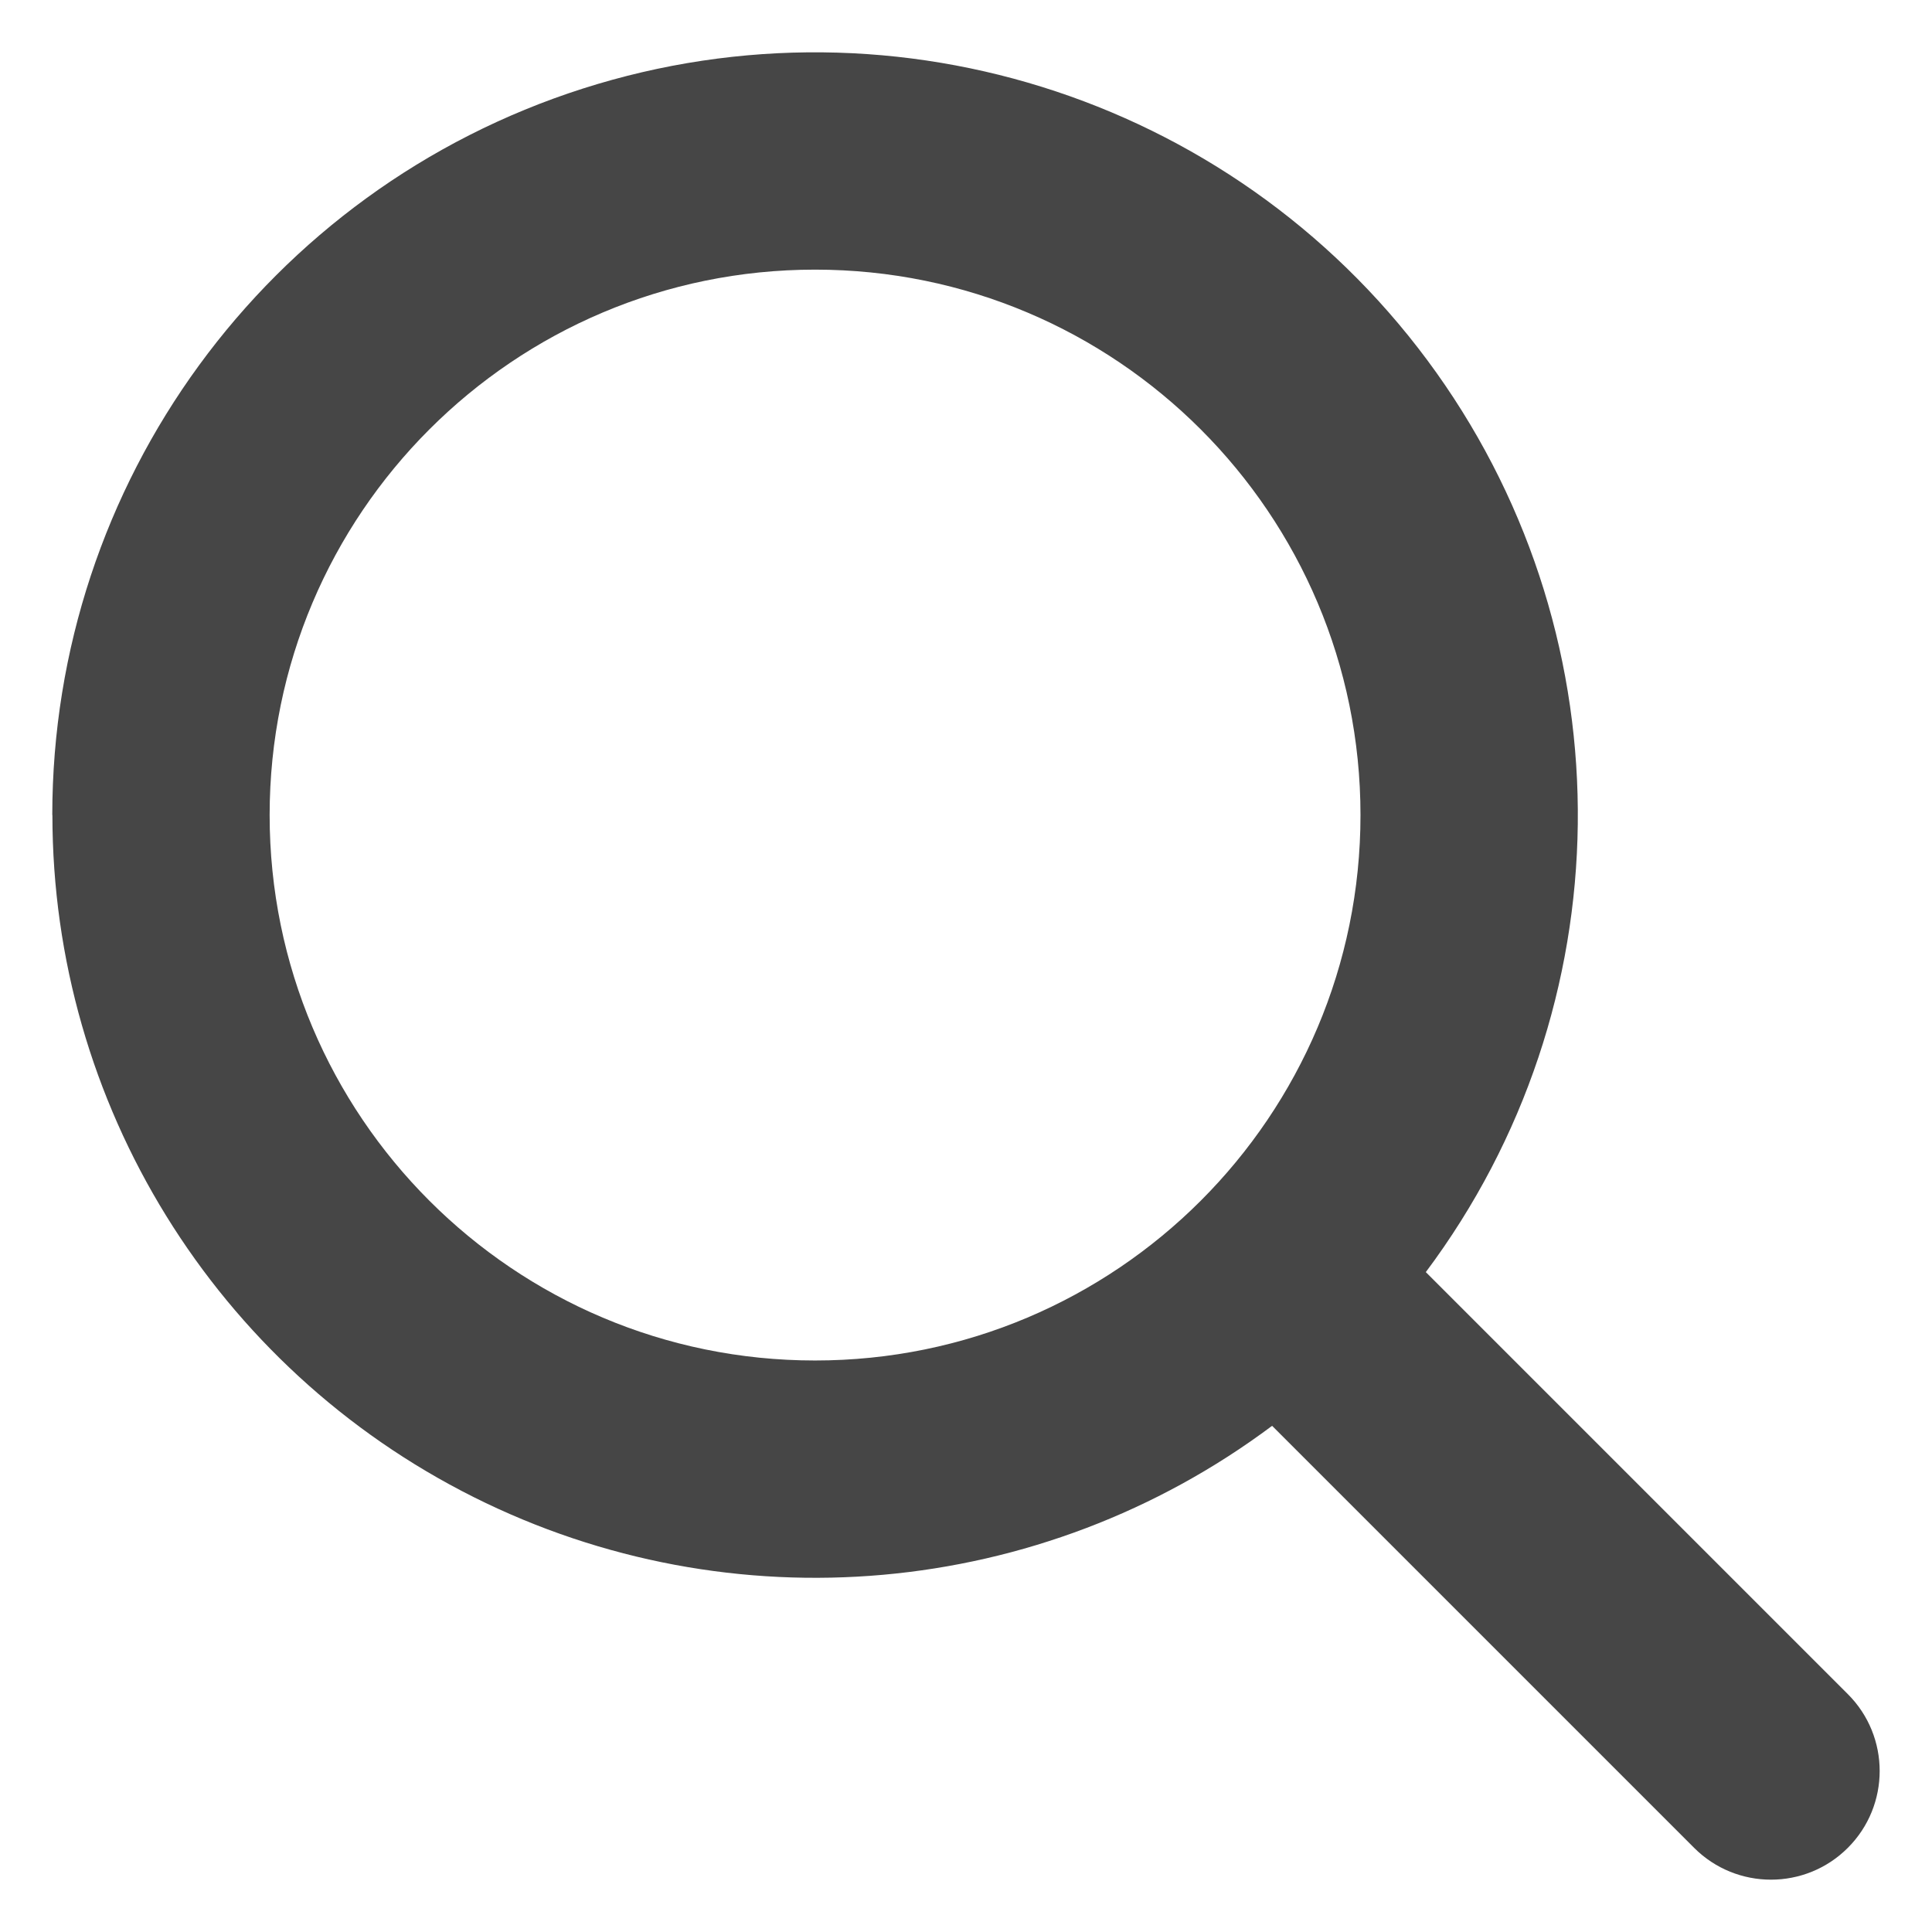
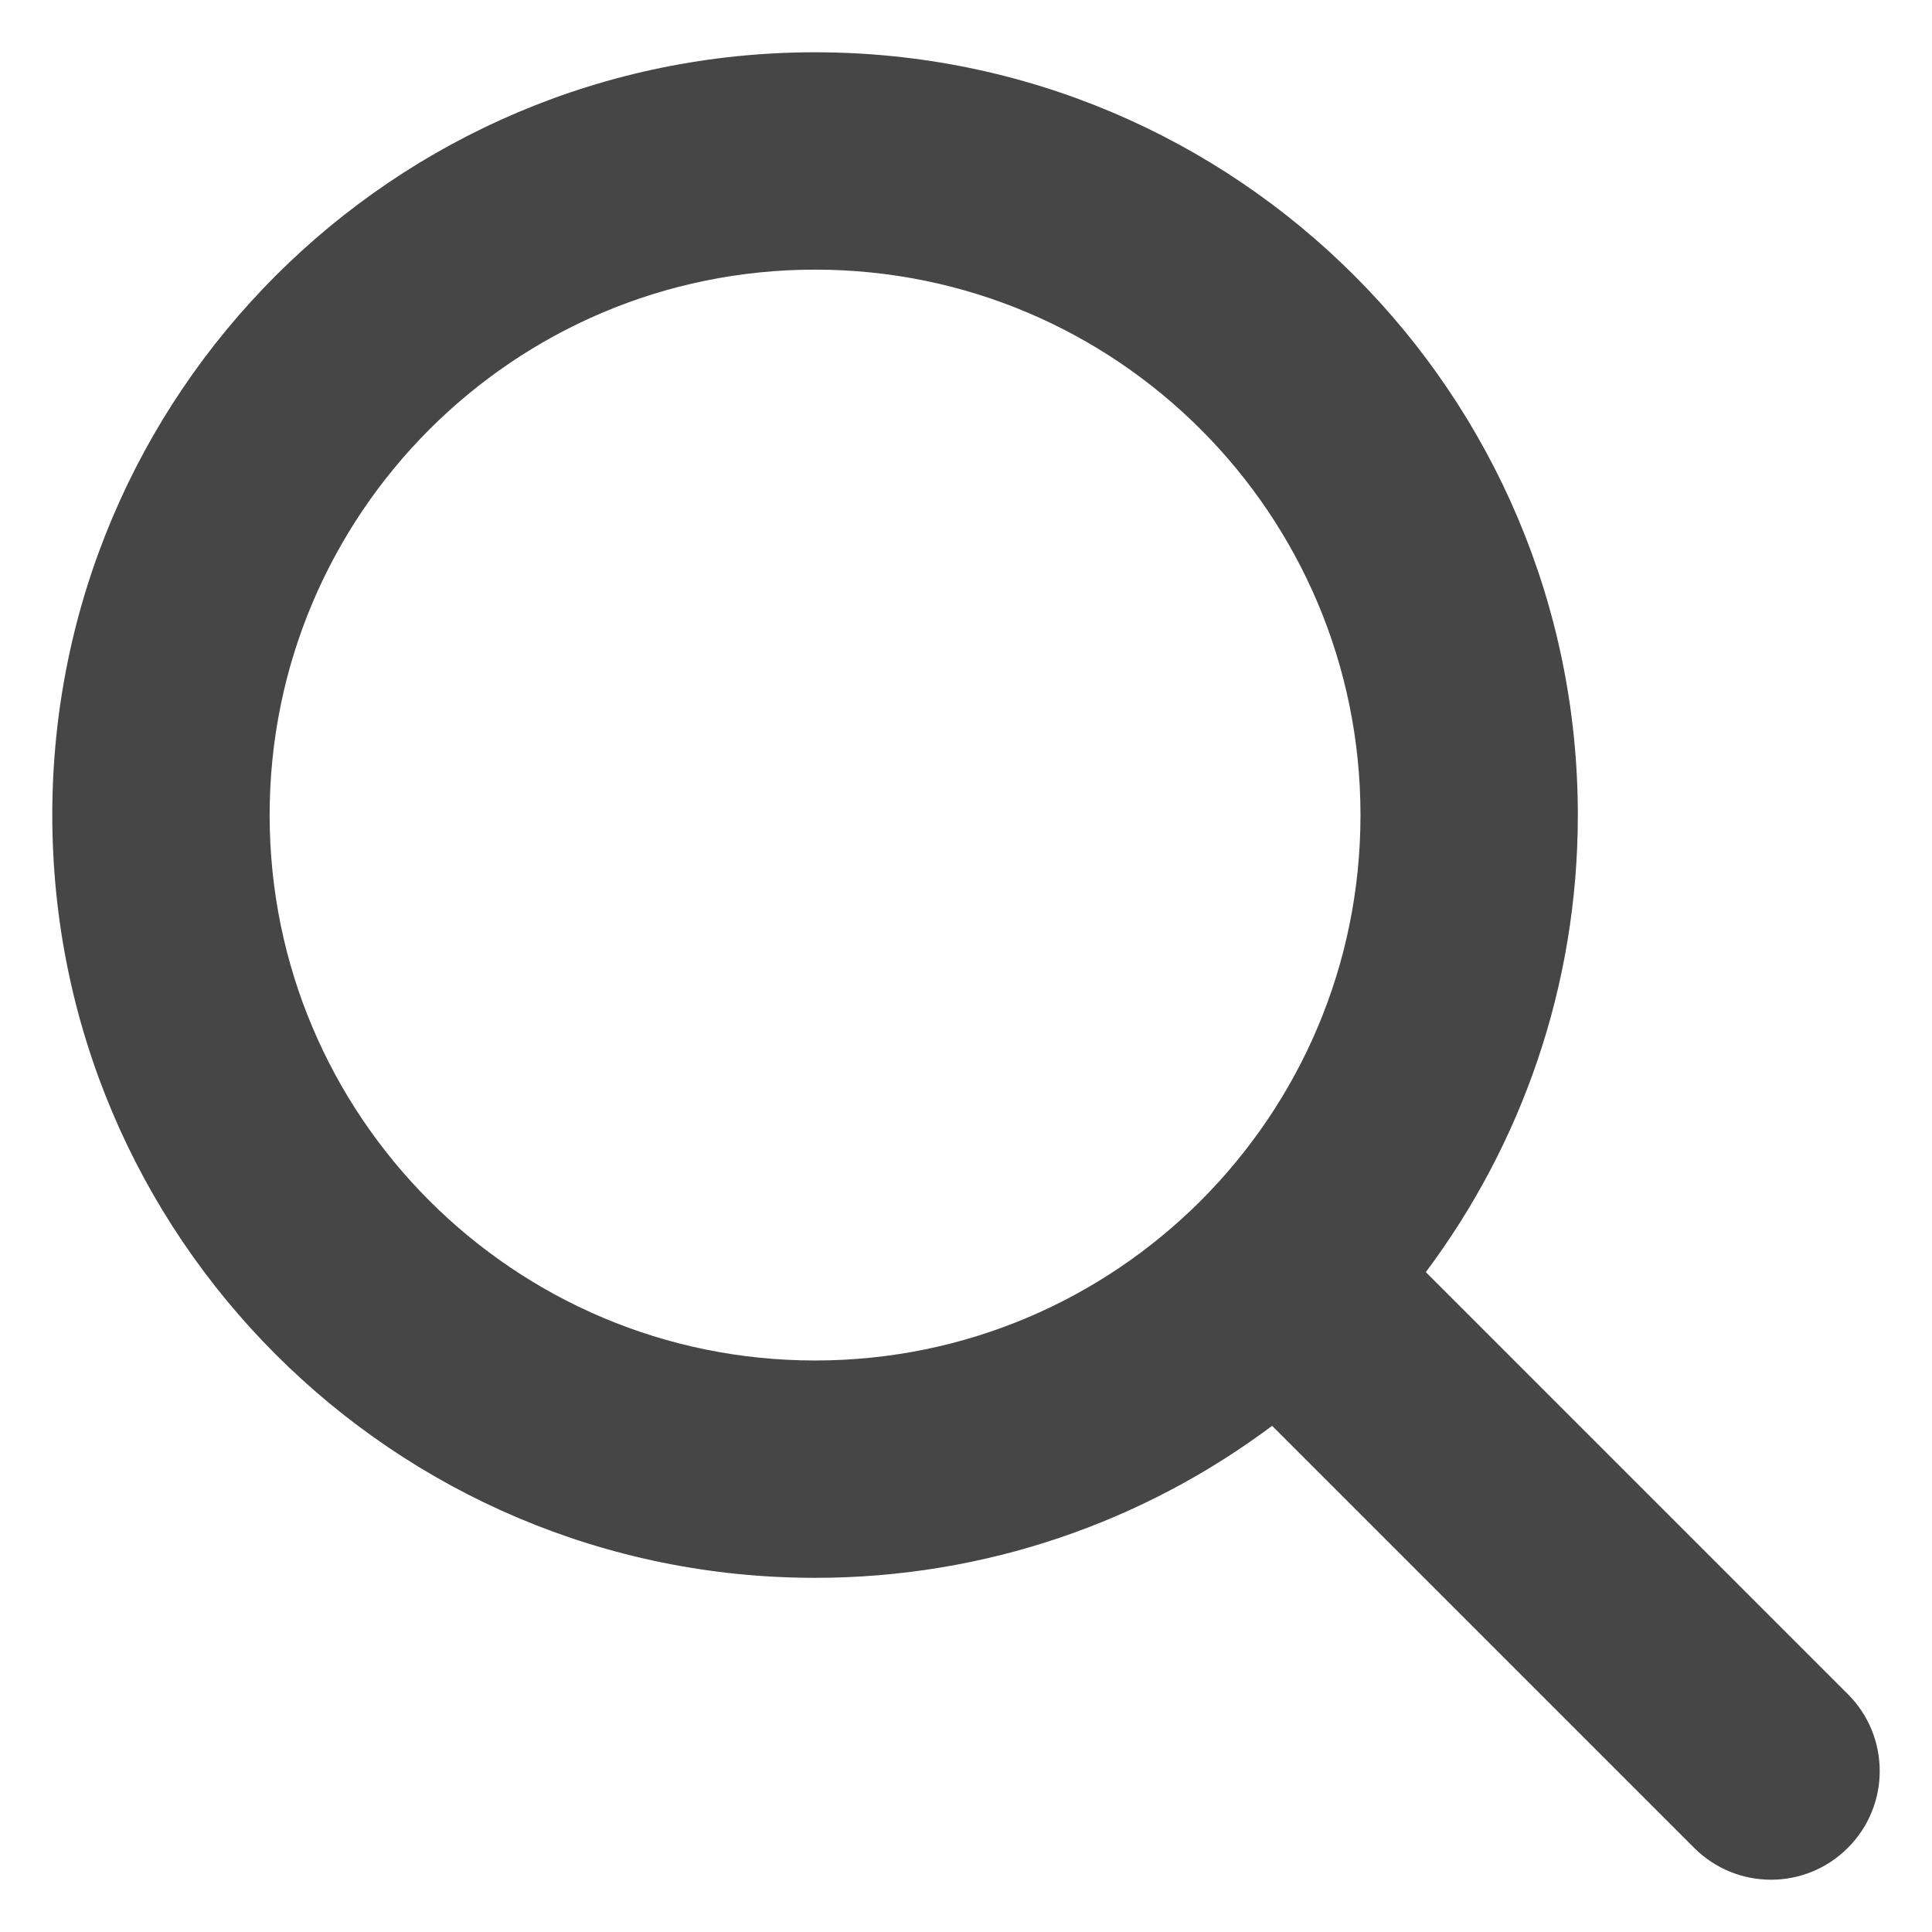
- <svg xmlns="http://www.w3.org/2000/svg" width="16" height="16" fill="none">
-   <path fill-rule="evenodd" clip-rule="evenodd" d="M6.75 2.233a4.517 4.517 0 100 9.034 4.517 4.517 0 000-9.034zM.433 6.75a6.317 6.317 0 1111.375 3.785l3.495 3.495a.9.9 0 01-1.273 1.273l-3.495-3.495A6.317 6.317 0 01.434 6.75z" fill="#464646" />
+ <svg xmlns="http://www.w3.org/2000/svg" width="16" height="16" viewBox="0 0 16 16" fill="none">
+   <path fill-rule="evenodd" clip-rule="evenodd" d="M6.75 2.233C4.256 2.233 2.233 4.256 2.233 6.75C2.233 9.245 4.256 11.267 6.75 11.267C7.998 11.267 9.125 10.762 9.944 9.944C10.762 9.125 11.267 7.998 11.267 6.75C11.267 4.256 9.245 2.233 6.75 2.233ZM0.433 6.75C0.433 3.261 3.261 0.433 6.75 0.433C10.239 0.433 13.067 3.261 13.067 6.75C13.067 8.169 12.598 9.48 11.808 10.535L15.303 14.03C15.655 14.382 15.655 14.952 15.303 15.303C14.952 15.655 14.382 15.655 14.03 15.303L10.535 11.808C9.48 12.598 8.169 13.067 6.75 13.067C3.261 13.067 0.433 10.239 0.433 6.75Z" fill="#464646" />
</svg>
